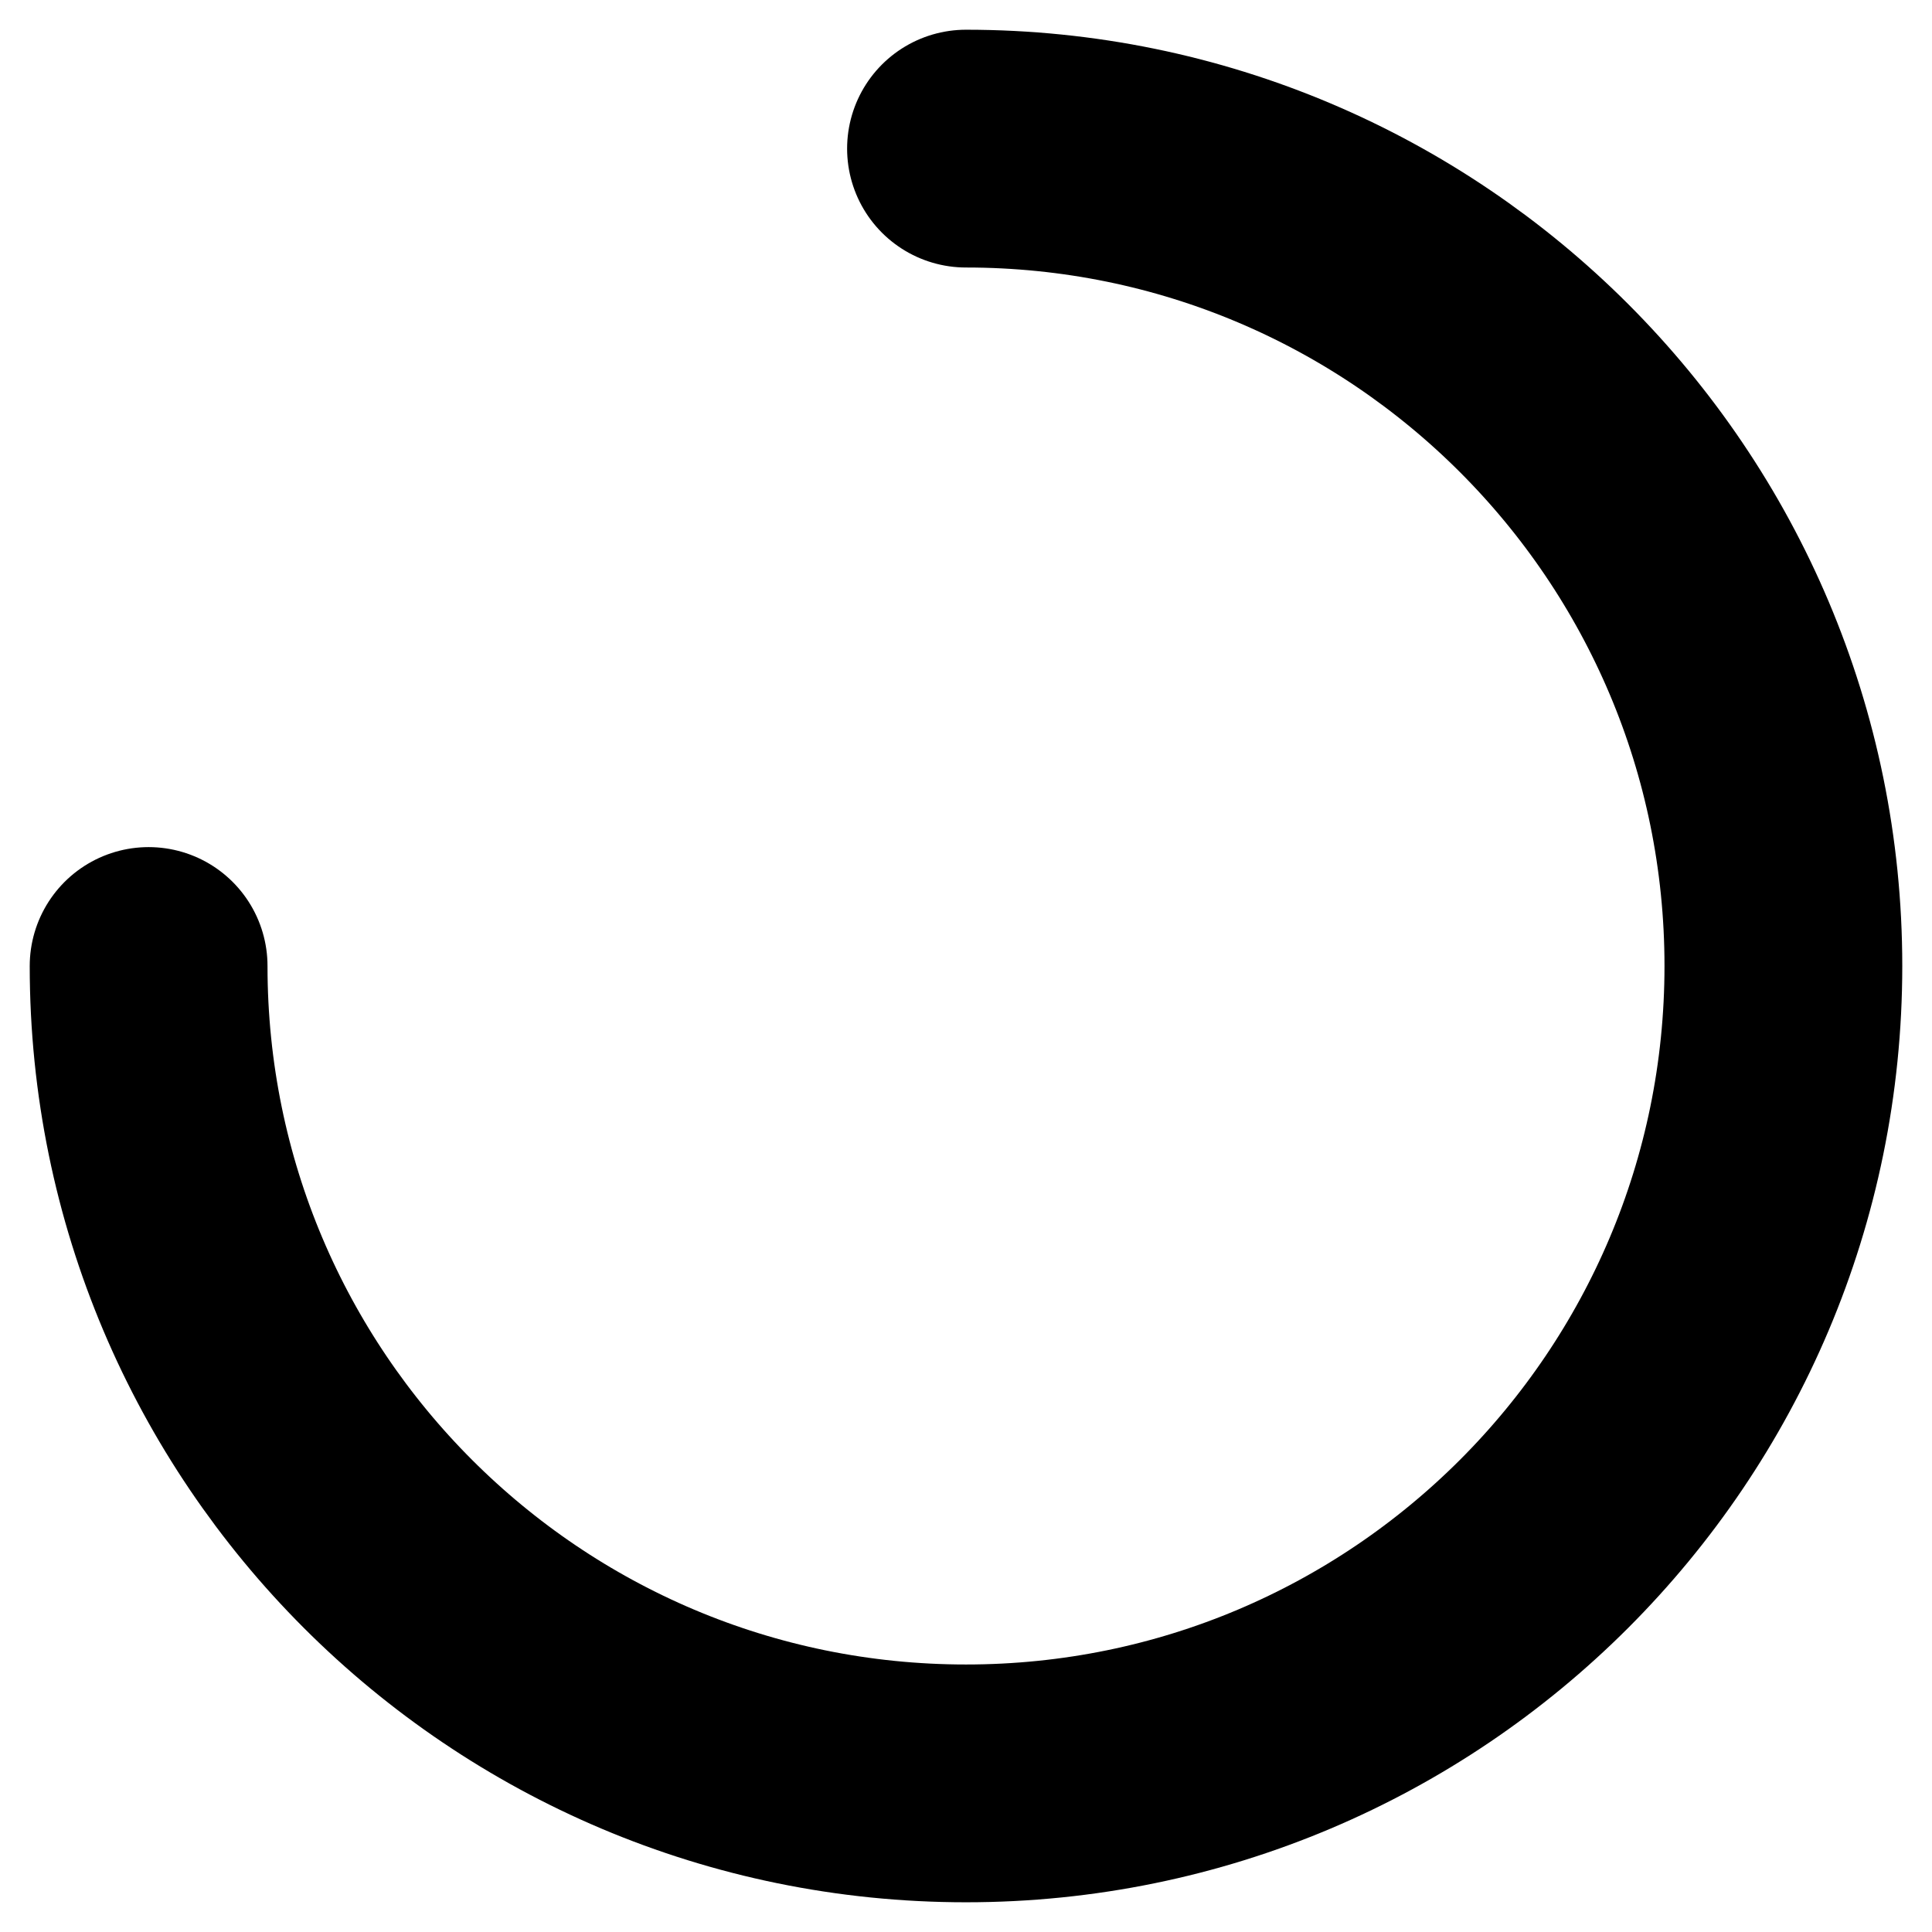
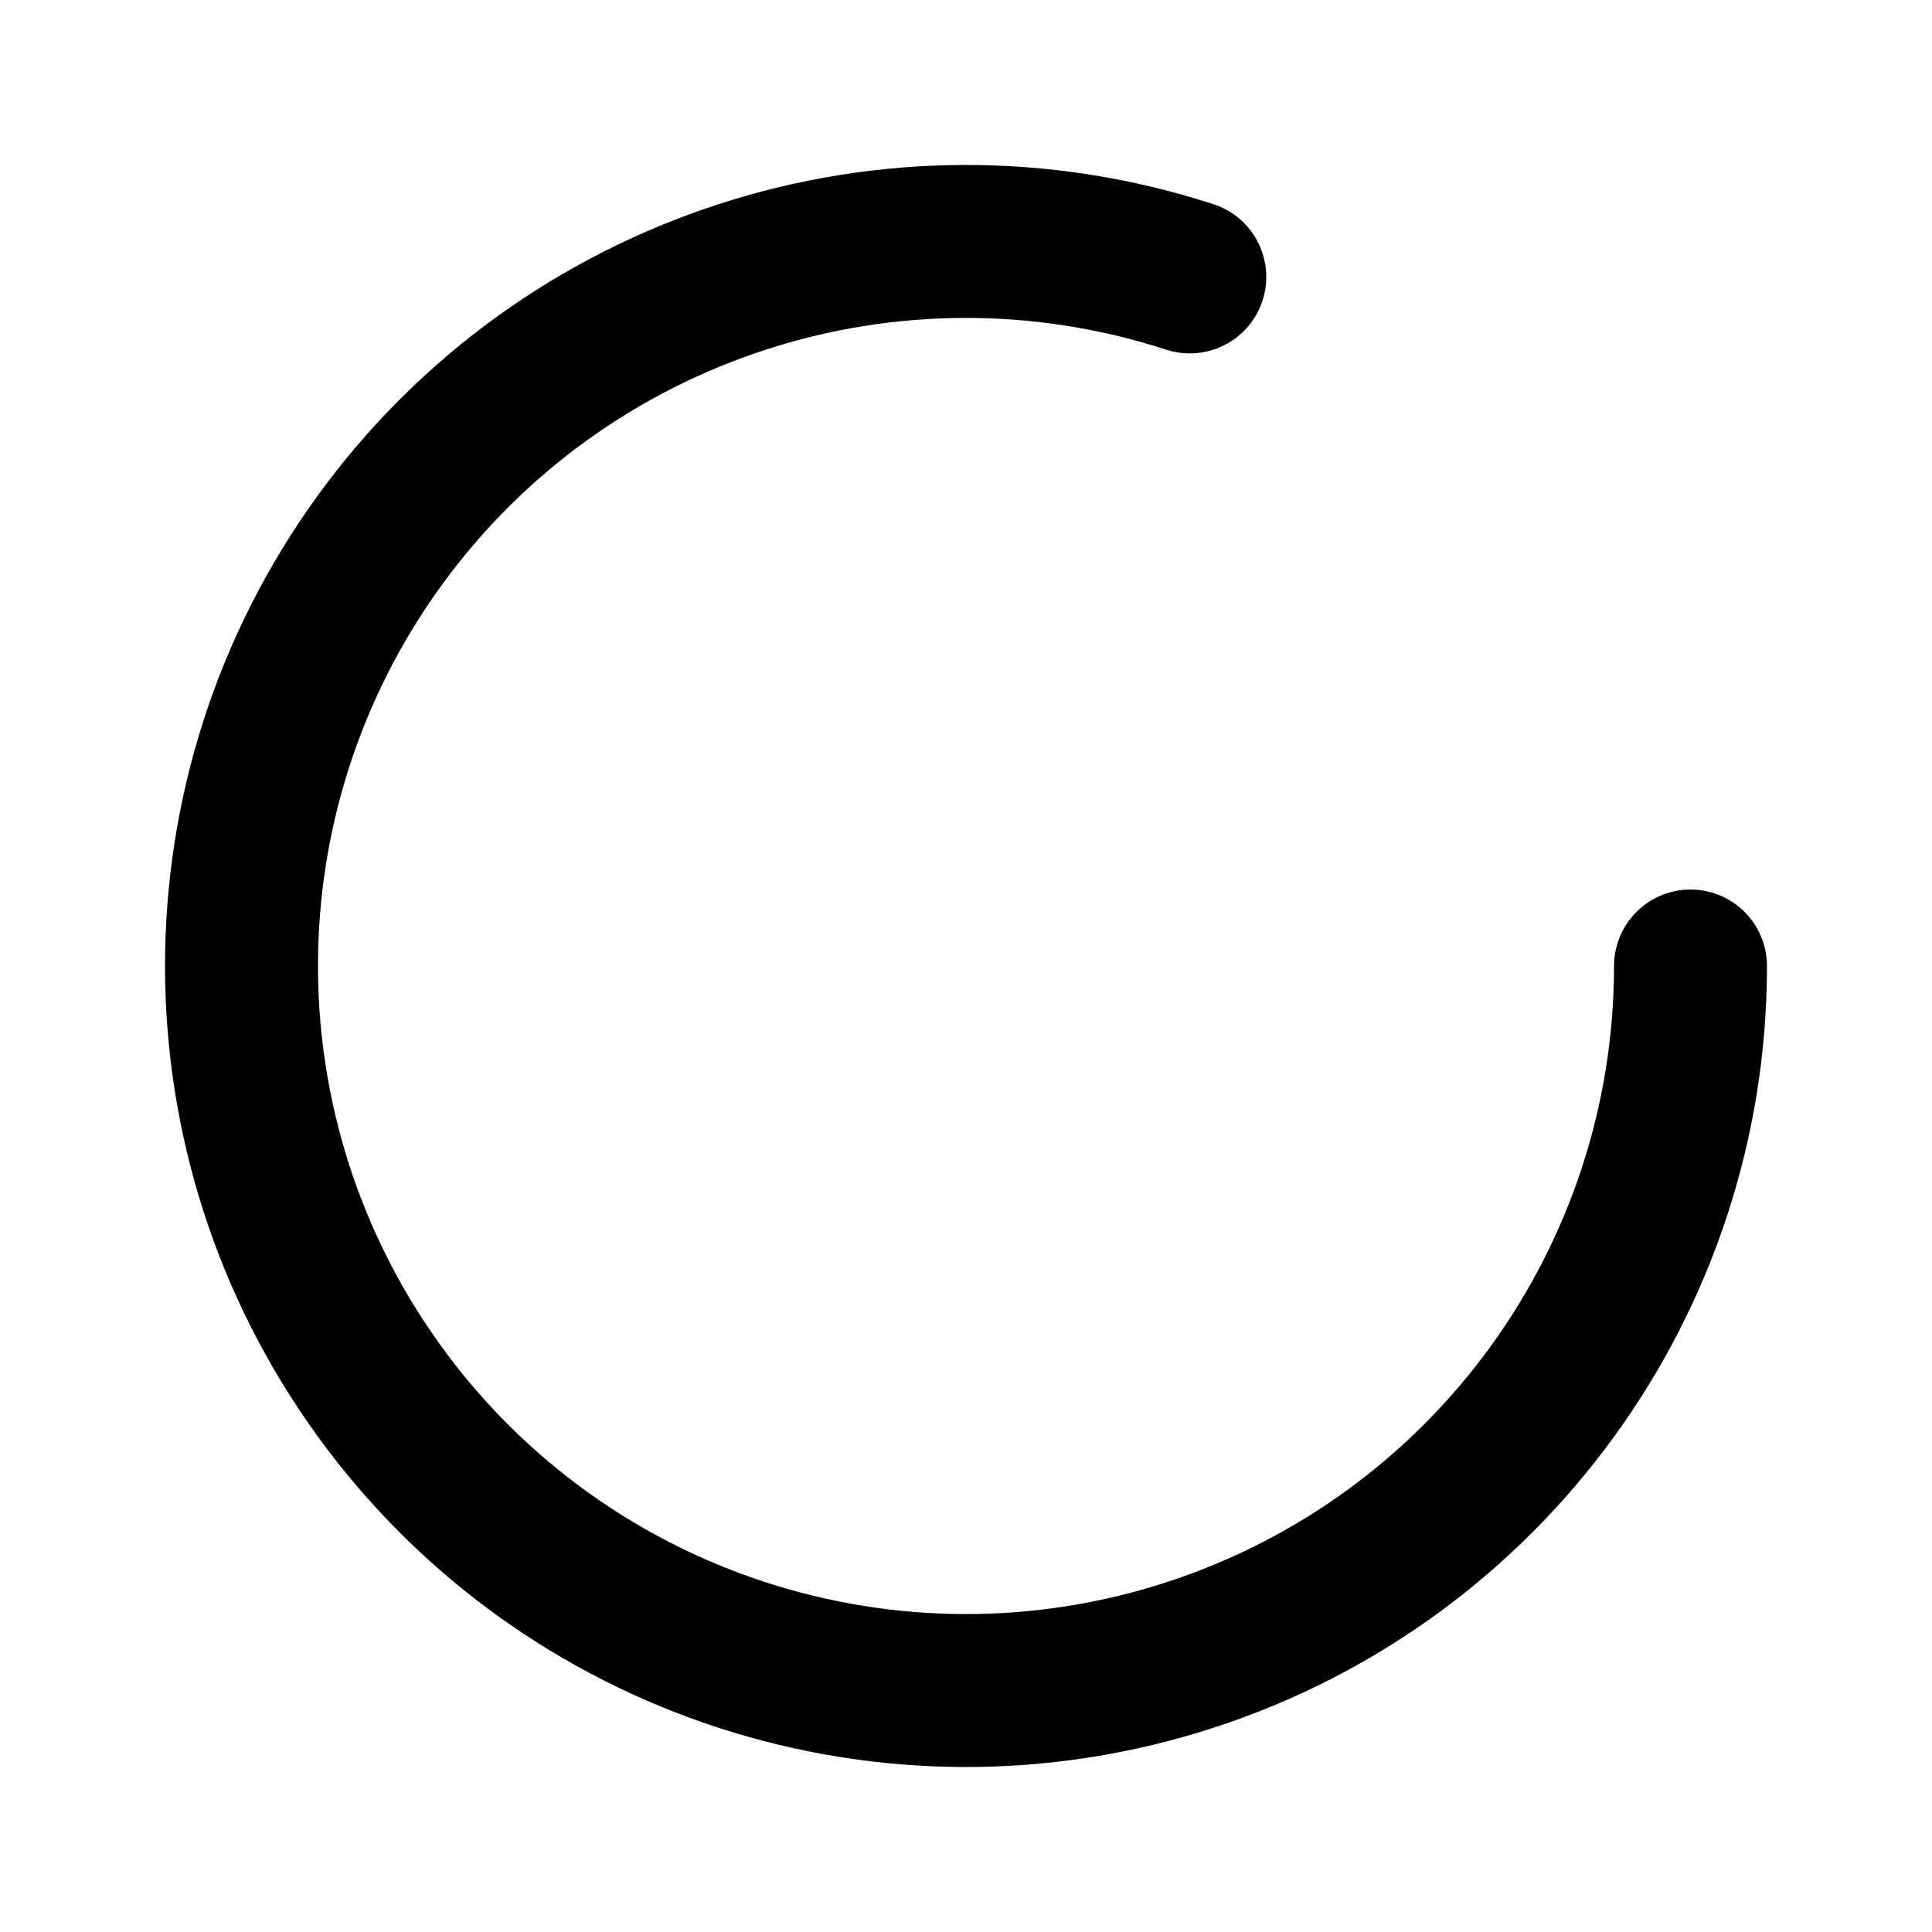
- <svg xmlns="http://www.w3.org/2000/svg" id="icon-spinner" viewBox="0 0 13 13" fill="none" stroke="currentColor" stroke-width="1.6" stroke-linecap="round">
-   <path d="M 6.5 1 A 5.5 5.5 0 1 1 1 6.5" />
+ <svg xmlns="http://www.w3.org/2000/svg" viewBox="0 0 24 24" fill="none" stroke="currentColor" stroke-width="1.9" stroke-linecap="round" stroke-linejoin="round">
+   <path d="M21 12a9 9 0 1 1-6.22-8.56" />
</svg>
